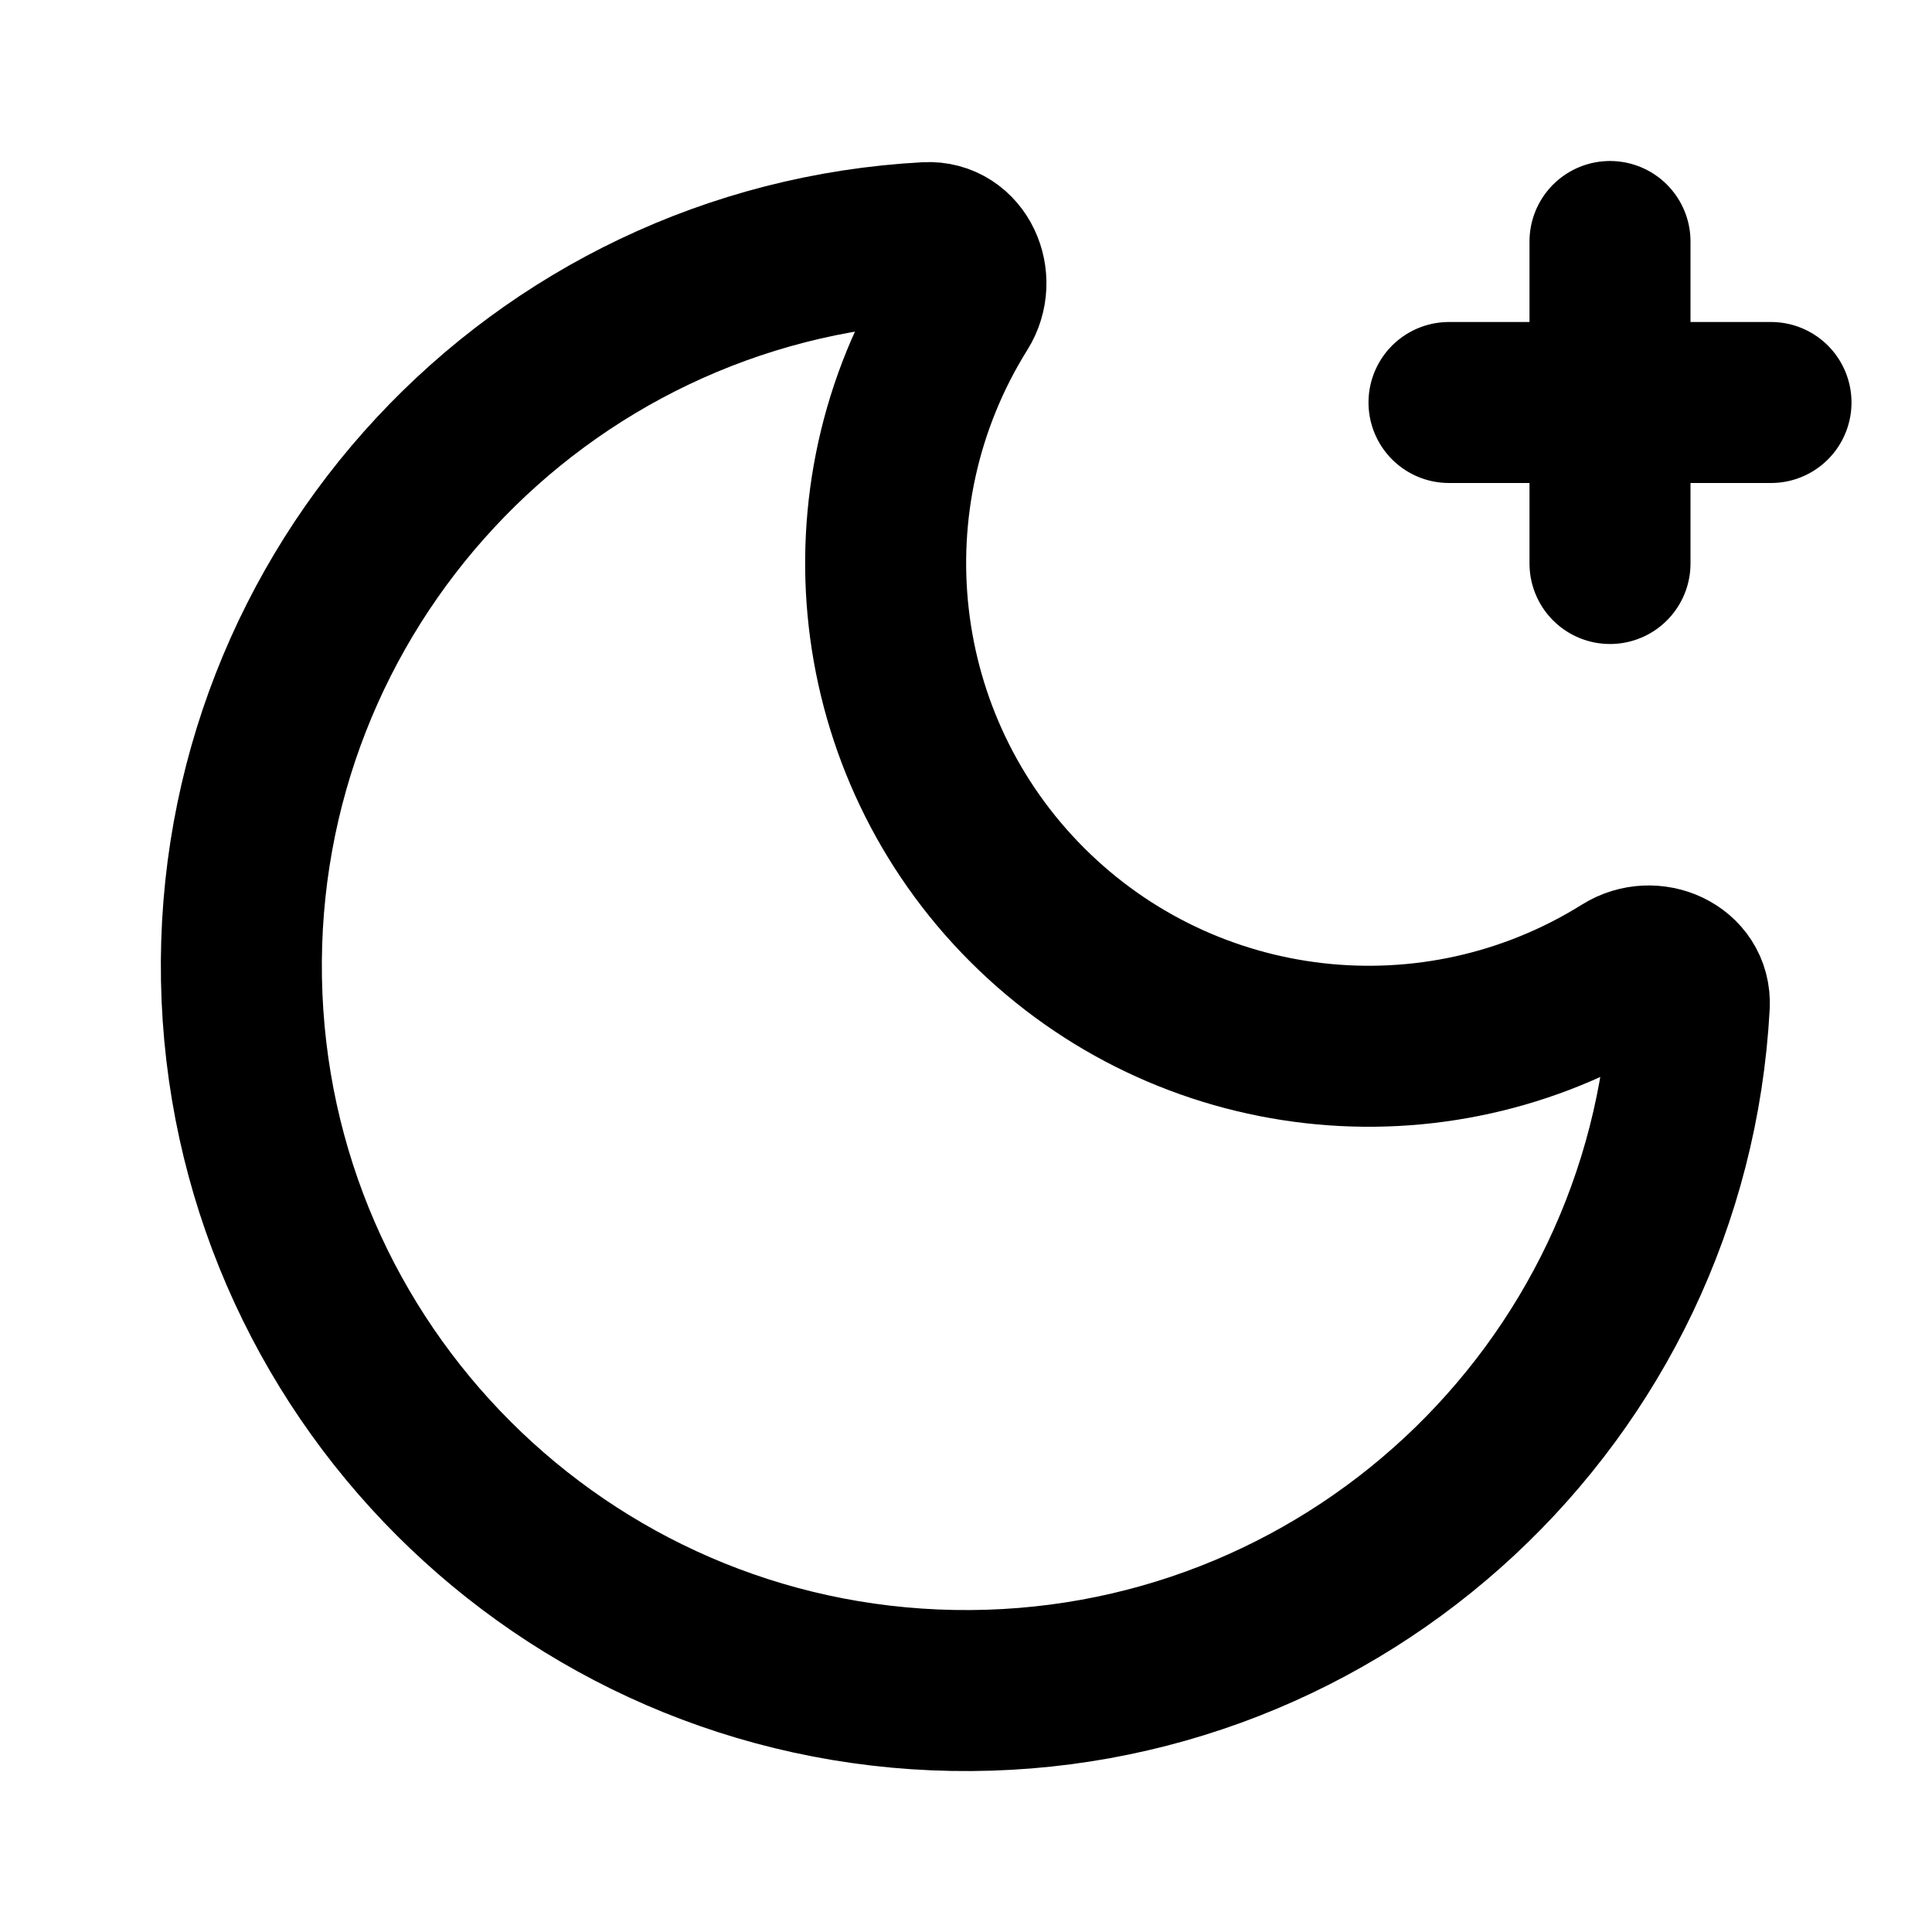
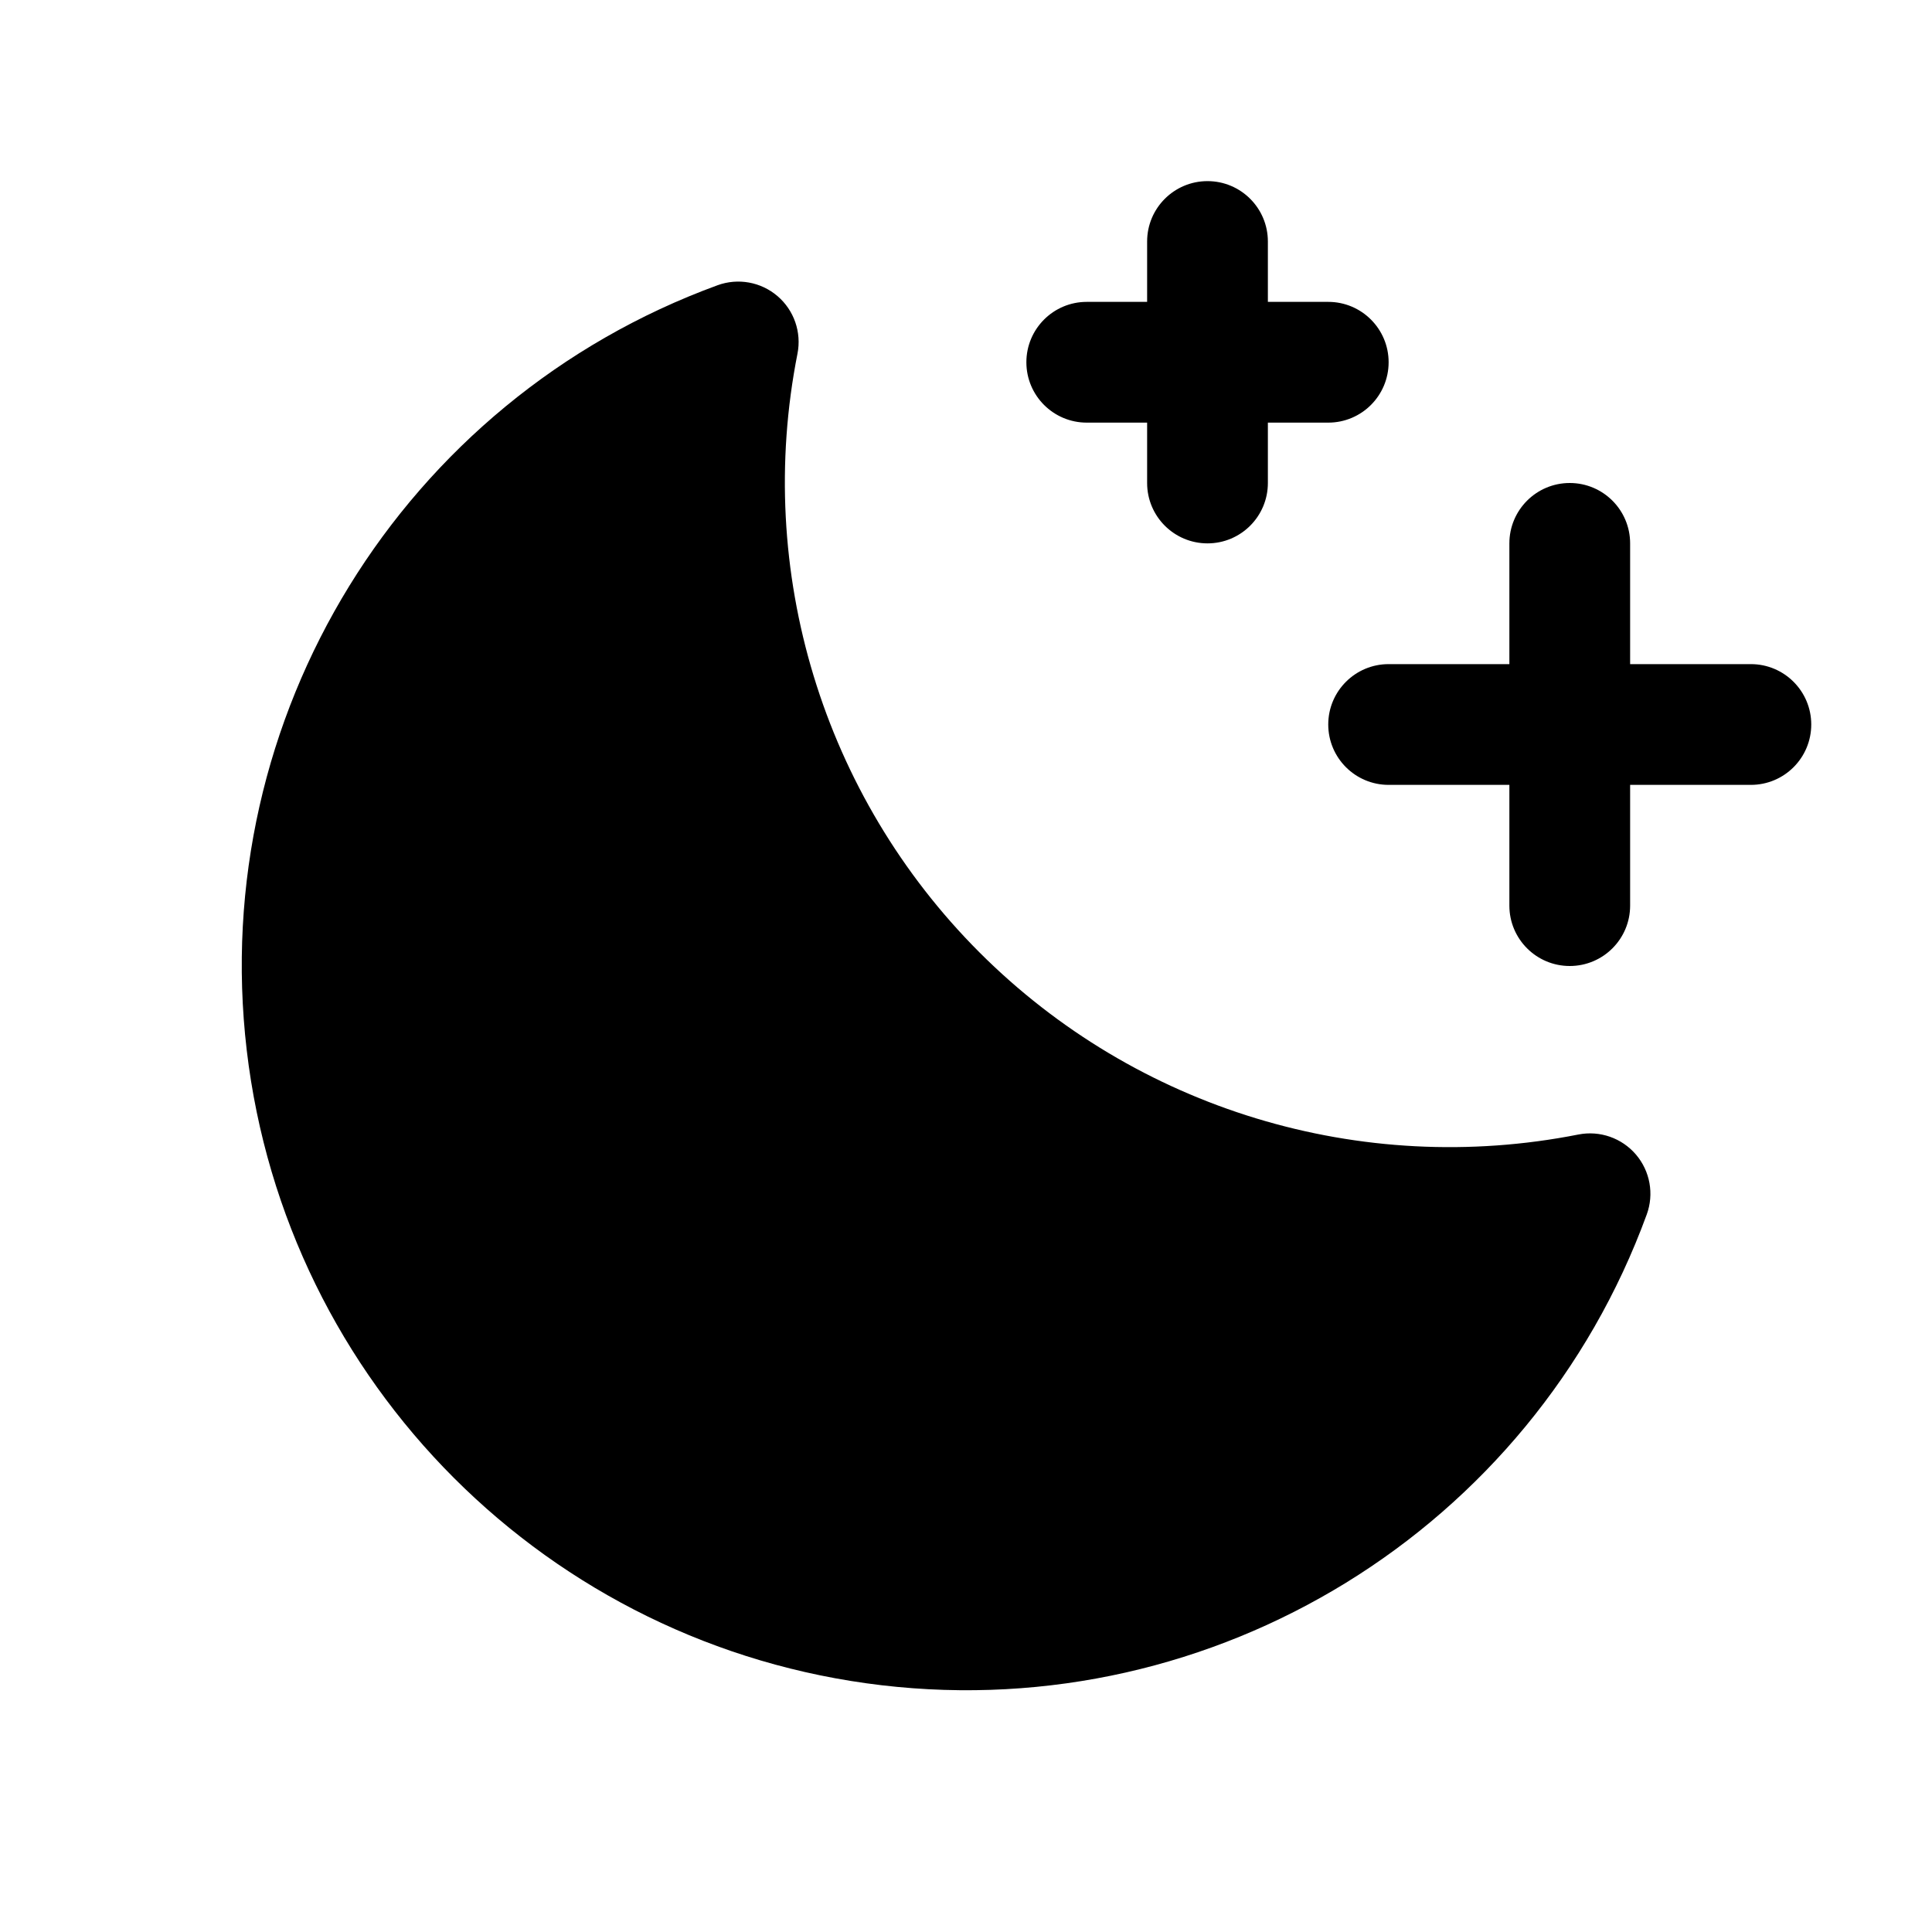
- <svg xmlns="http://www.w3.org/2000/svg" width="1em" height="1em" viewBox="0 0 24 24">
-   <path fill="none" stroke="currentColor" stroke-linecap="round" stroke-linejoin="round" stroke-width="2" d="M18 5h4m-2-2v4m.985 5.486a9 9 0 1 1-9.473-9.472c.405-.022.617.46.402.803a6 6 0 0 0 8.268 8.268c.344-.215.825-.004.803.401" />
+ <svg xmlns="http://www.w3.org/2000/svg" width="1em" height="1em" viewBox="0 0 256 256">
+   <path fill="currentColor" d="M240 96a8 8 0 0 1-8 8h-16v16a8 8 0 0 1-16 0v-16h-16a8 8 0 0 1 0-16h16V72a8 8 0 0 1 16 0v16h16a8 8 0 0 1 8 8m-96-40h8v8a8 8 0 0 0 16 0v-8h8a8 8 0 0 0 0-16h-8v-8a8 8 0 0 0-16 0v8h-8a8 8 0 0 0 0 16m65.14 94.33A88.07 88.07 0 0 1 105.67 46.86a8 8 0 0 0-10.6-9.06A96 96 0 1 0 218.2 160.93a8 8 0 0 0-9.06-10.6" />
</svg>
